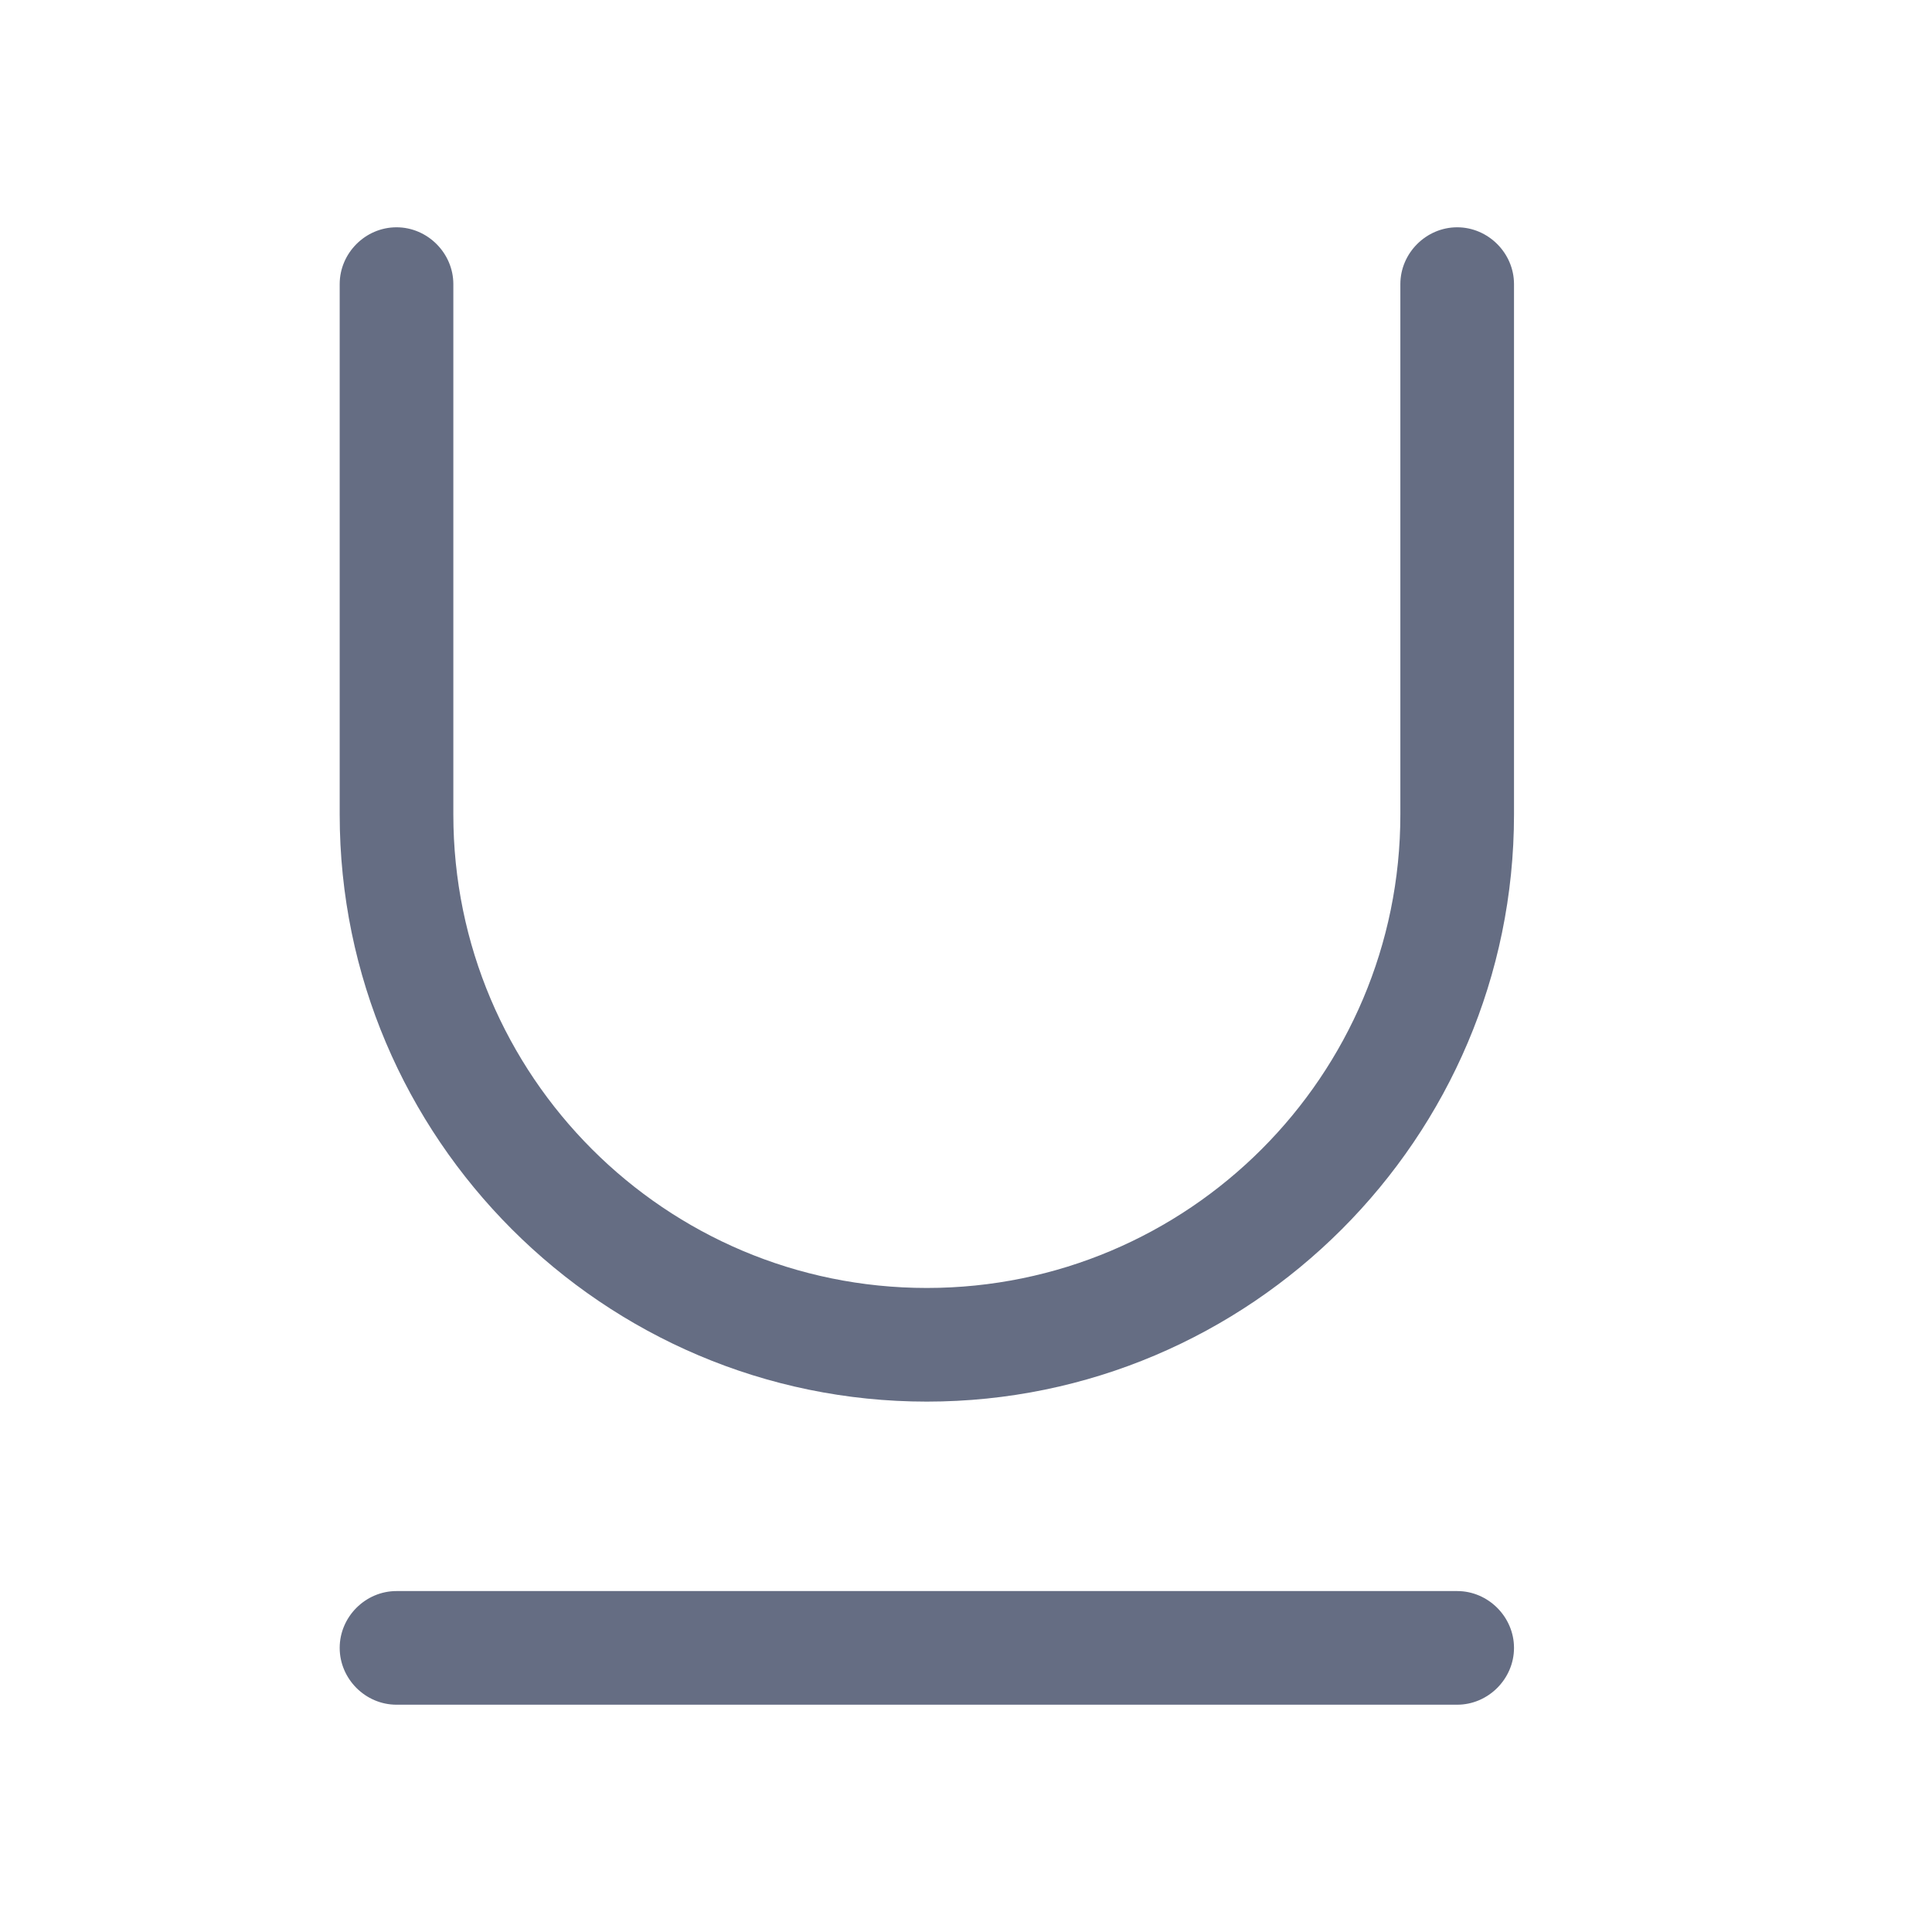
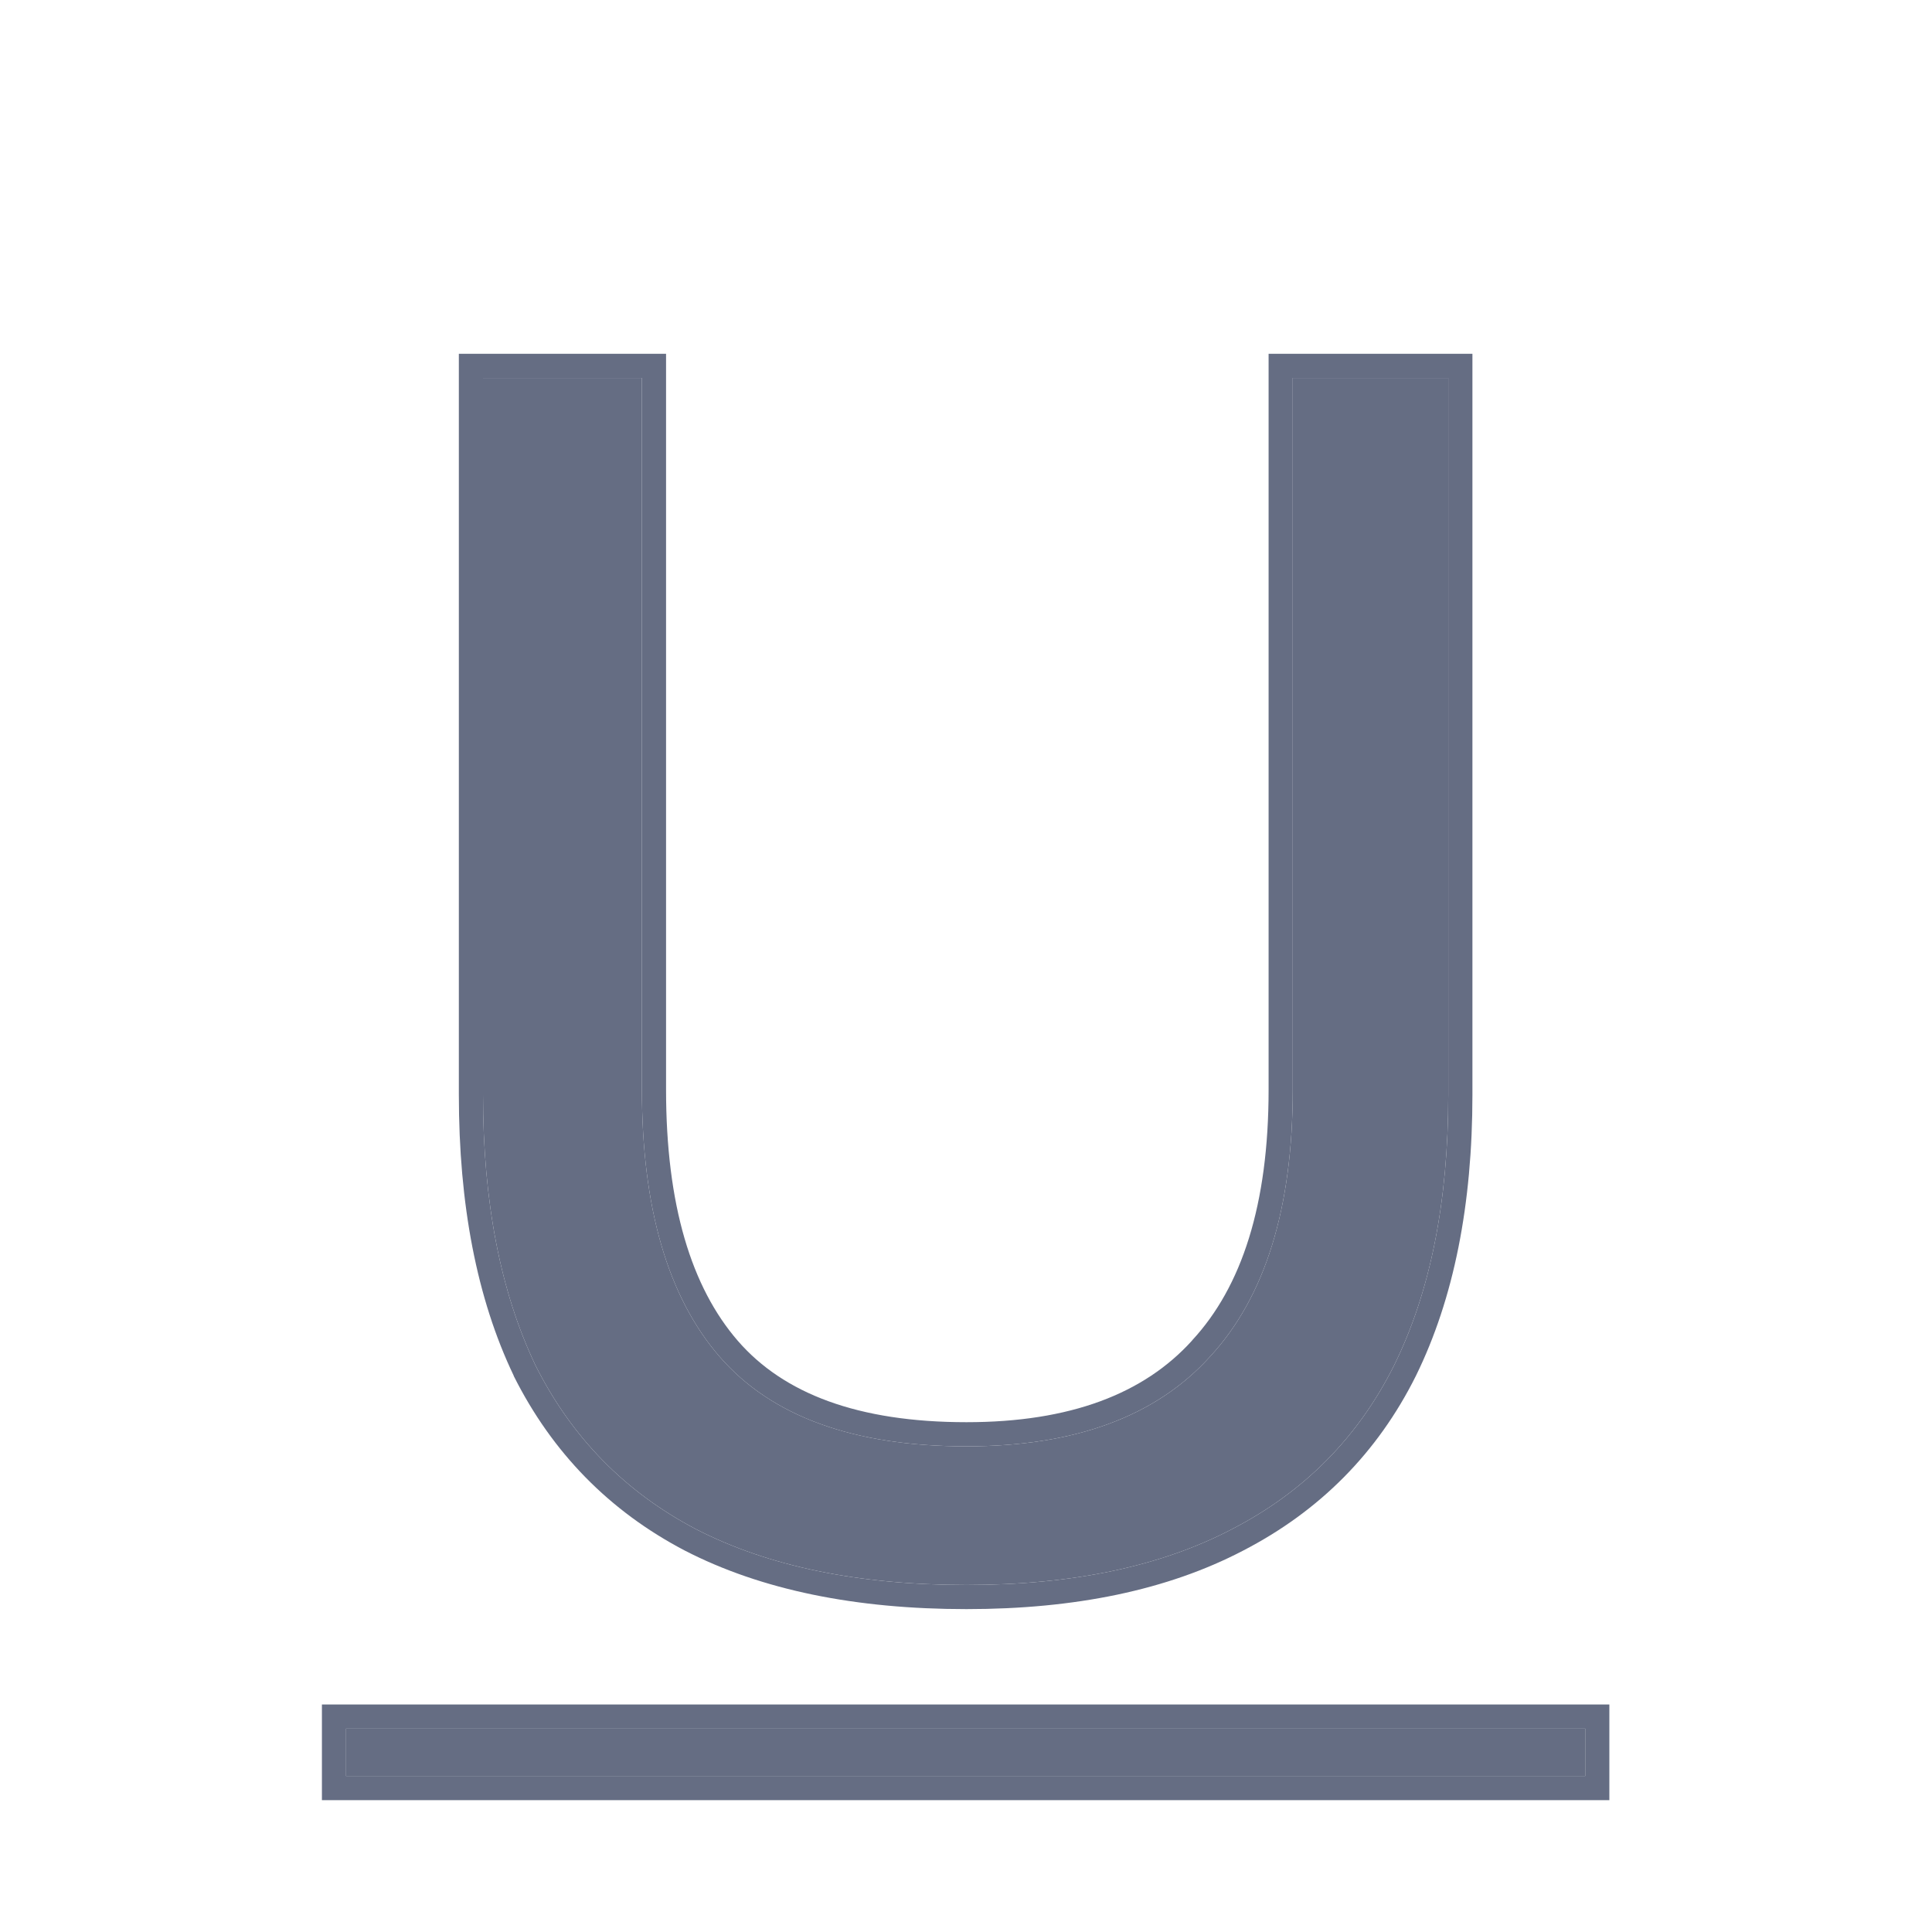
- <svg xmlns="http://www.w3.org/2000/svg" width="17" height="17" viewBox="0 0 17 17" fill="none">
-   <path d="M2.989 7.167C2.989 10.013 5.309 12.333 8.155 12.333C11.002 12.333 13.322 10.013 13.322 7.167V2.5C13.322 2.227 13.095 2 12.822 2C12.549 2 12.322 2.227 12.322 2.5V7.167C12.322 9.467 10.455 11.333 8.155 11.333C5.855 11.333 3.989 9.467 3.989 7.167V2.5C3.989 2.227 3.762 2 3.489 2C3.215 2 2.989 2.227 2.989 2.5V7.167Z" fill="#656D83" />
-   <path d="M2.989 14.5C2.989 14.773 3.215 15 3.489 15H12.822C13.095 15 13.322 14.773 13.322 14.5C13.322 14.227 13.095 14 12.822 14H3.489C3.215 14 2.989 14.227 2.989 14.5Z" fill="#656D83" />
+ <svg xmlns="http://www.w3.org/2000/svg" width="16" height="16" viewBox="0 0 16 16" fill="none">
+   <path d="M8.004 13.126C7.108 13.126 6.362 12.972 5.764 12.664C5.176 12.356 4.733 11.903 4.434 11.306C4.145 10.699 4 9.953 4 9.066V3.13H5.316V9.024C5.316 10.004 5.531 10.741 5.96 11.236C6.39 11.731 7.071 11.978 8.004 11.978C8.9 11.978 9.572 11.731 10.02 11.236C10.478 10.741 10.706 10.004 10.706 9.024V3.13H11.994V9.066C11.994 9.953 11.845 10.699 11.546 11.306C11.248 11.903 10.8 12.356 10.202 12.664C9.614 12.972 8.882 13.126 8.004 13.126Z" fill="#656D83" />
+   <path d="M2.866 14.316H13.128V14.708H2.866V14.316Z" fill="#656D83" />
+   <path fill-rule="evenodd" clip-rule="evenodd" d="M5.673 12.842L5.671 12.841C5.046 12.514 4.573 12.03 4.255 11.396L4.254 11.392C3.948 10.752 3.8 9.973 3.8 9.066V2.93H5.516V9.024C5.516 9.979 5.726 10.661 6.111 11.105C6.489 11.54 7.103 11.778 8.004 11.778C8.864 11.778 9.474 11.542 9.872 11.102L9.873 11.1C10.284 10.656 10.506 9.976 10.506 9.024V2.93H12.194V9.066C12.194 9.974 12.041 10.753 11.726 11.394L11.725 11.396C11.408 12.031 10.929 12.514 10.294 12.842C9.67 13.168 8.904 13.326 8.004 13.326C7.087 13.326 6.306 13.168 5.673 12.842ZM10.202 12.664C10.8 12.356 11.248 11.903 11.546 11.306C11.845 10.699 11.994 9.953 11.994 9.066V3.13H10.706V9.024C10.706 10.004 10.478 10.741 10.02 11.236C9.572 11.731 8.9 11.978 8.004 11.978C7.071 11.978 6.39 11.731 5.96 11.236C5.531 10.741 5.316 10.004 5.316 9.024V3.13H4V9.066C4 9.953 4.145 10.699 4.434 11.306C4.733 11.903 5.176 12.356 5.764 12.664C6.362 12.972 7.108 13.126 8.004 13.126C8.882 13.126 9.614 12.972 10.202 12.664ZM2.666 14.116H13.328V14.908H2.666V14.116ZM2.866 14.316V14.708H13.128V14.316H2.866Z" fill="#656D83" />
</svg>
